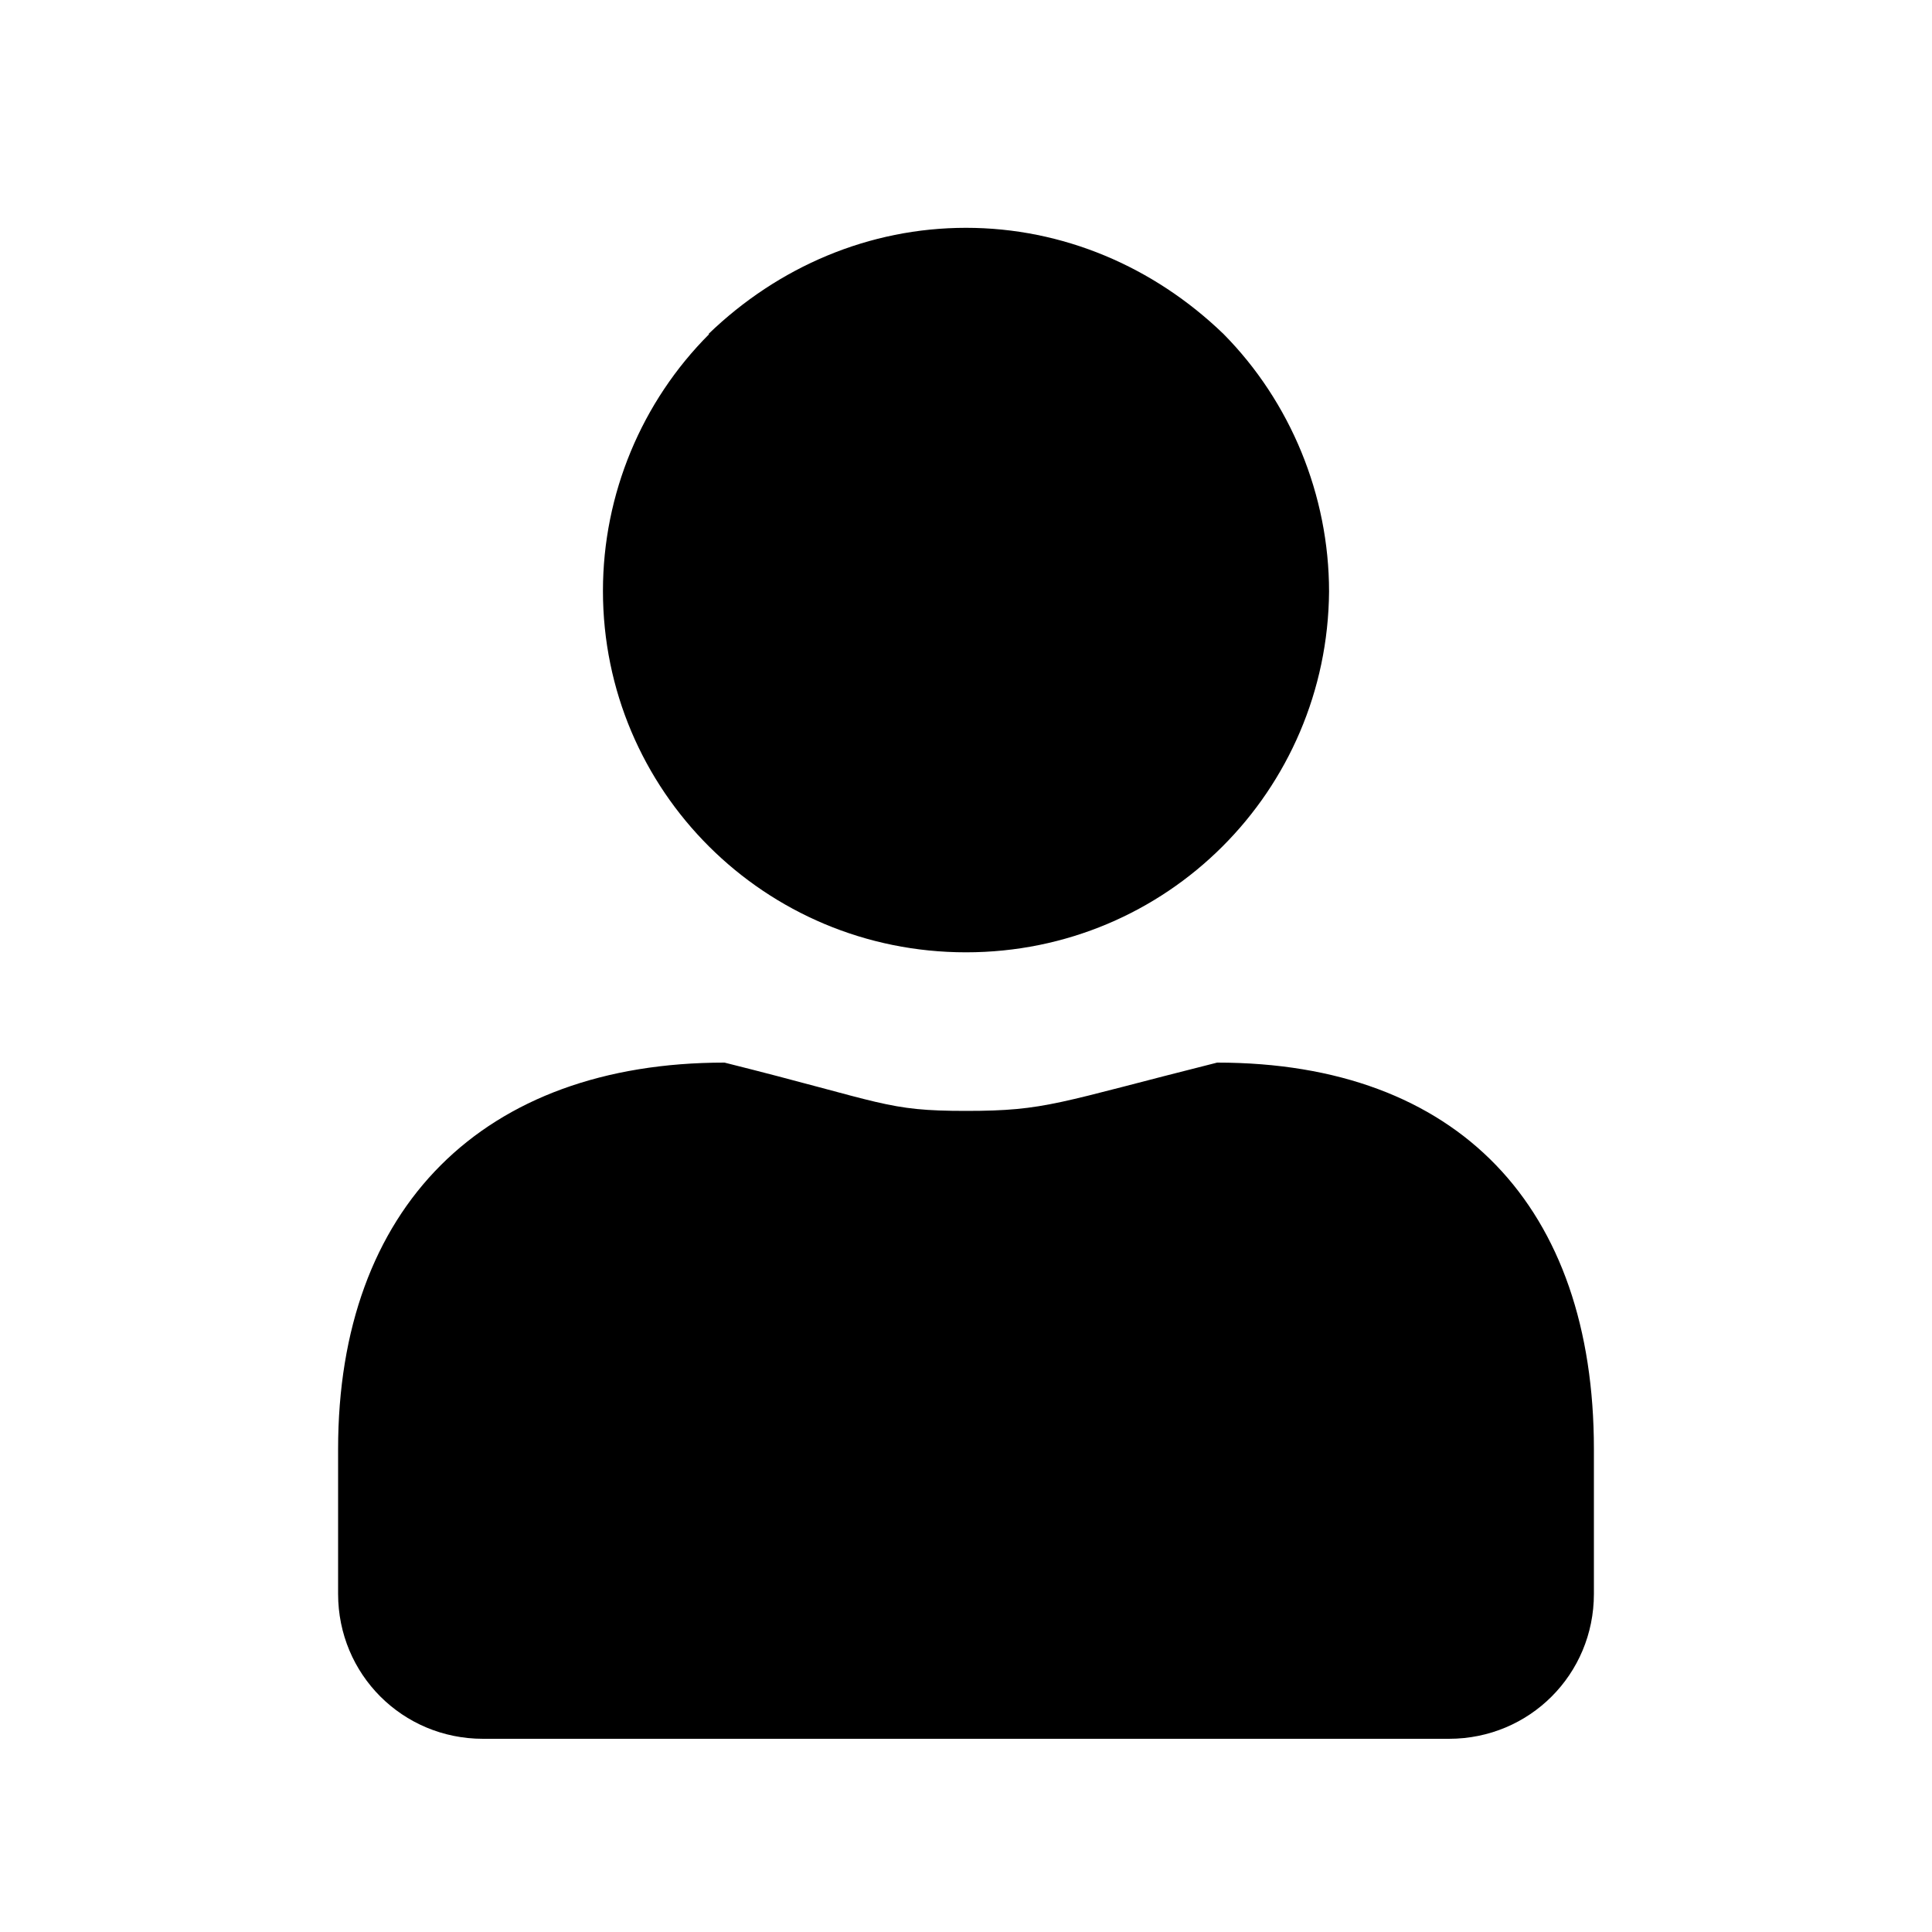
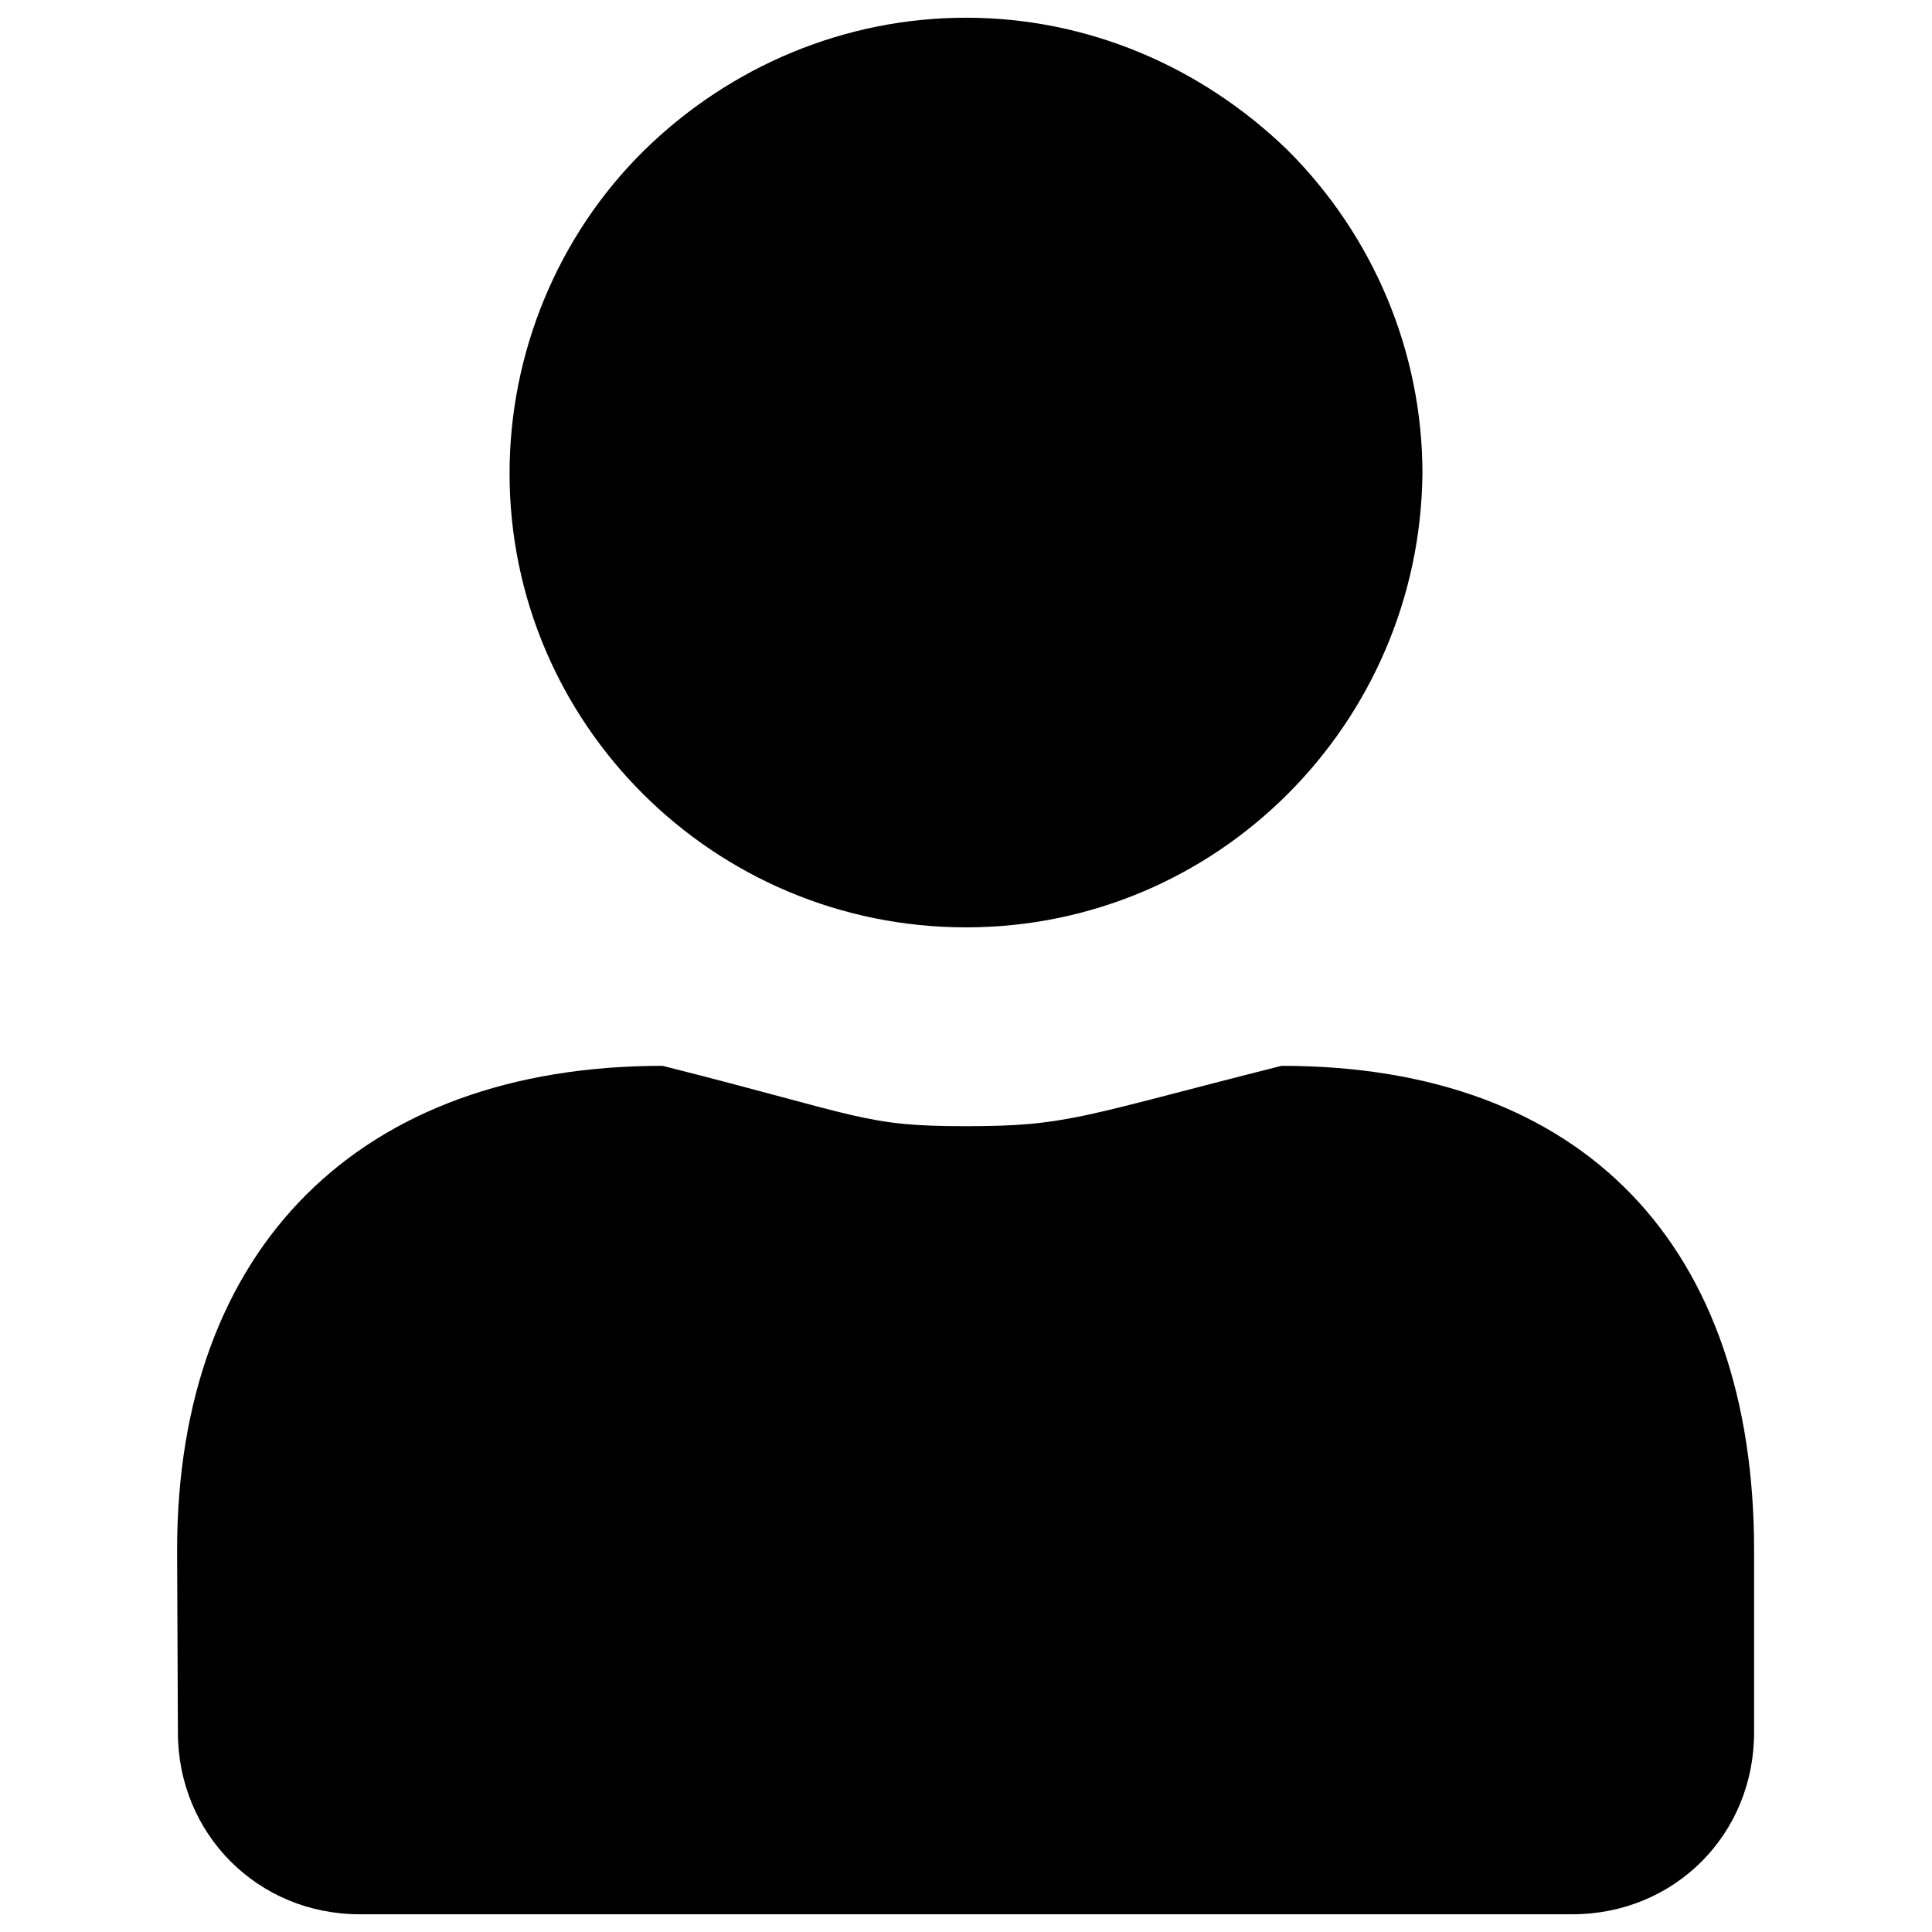
<svg xmlns="http://www.w3.org/2000/svg" viewBox="0 0 24 24">
-   <path d="M4.2 18c0-3 1.8-4.8 4.8-4.8 2 .5 2 .6 3 .6s1.13-.1 3.12-.6c3 0 4.68 1.8 4.68 4.8v1.8c0 1-.8 1.8-1.8 1.8H6c-1 0-1.8-.8-1.8-1.8zM8.8 4.15c.87-.84 2-1.32 3.2-1.32s2.33.48 3.2 1.32c.83.84 1.31 2 1.31 3.2-.02 2.47-2.01 4.48-4.51 4.48S7.49 9.82 7.49 7.34c0-1.2.48-2.35 1.32-3.19" />
+   <path d="M2.2 19.26c0-3.76 2.27-6.02 6.03-6.02 2.5.63 2.5.75 3.77.75s1.42-.12 3.92-.75c3.77 0 5.87 2.26 5.87 6.02v2.26c0 1.27-.99 2.26-2.26 2.26H4.47c-1.27 0-2.26-1-2.26-2.26ZM8 1.87C9.07.82 10.5.22 12 .22s2.92.6 4 1.65c1.06 1.06 1.67 2.5 1.67 4.01-.03 3.1-2.54 5.64-5.67 5.64S6.33 8.99 6.33 5.88c0-1.5.6-2.95 1.66-4" />
</svg>
